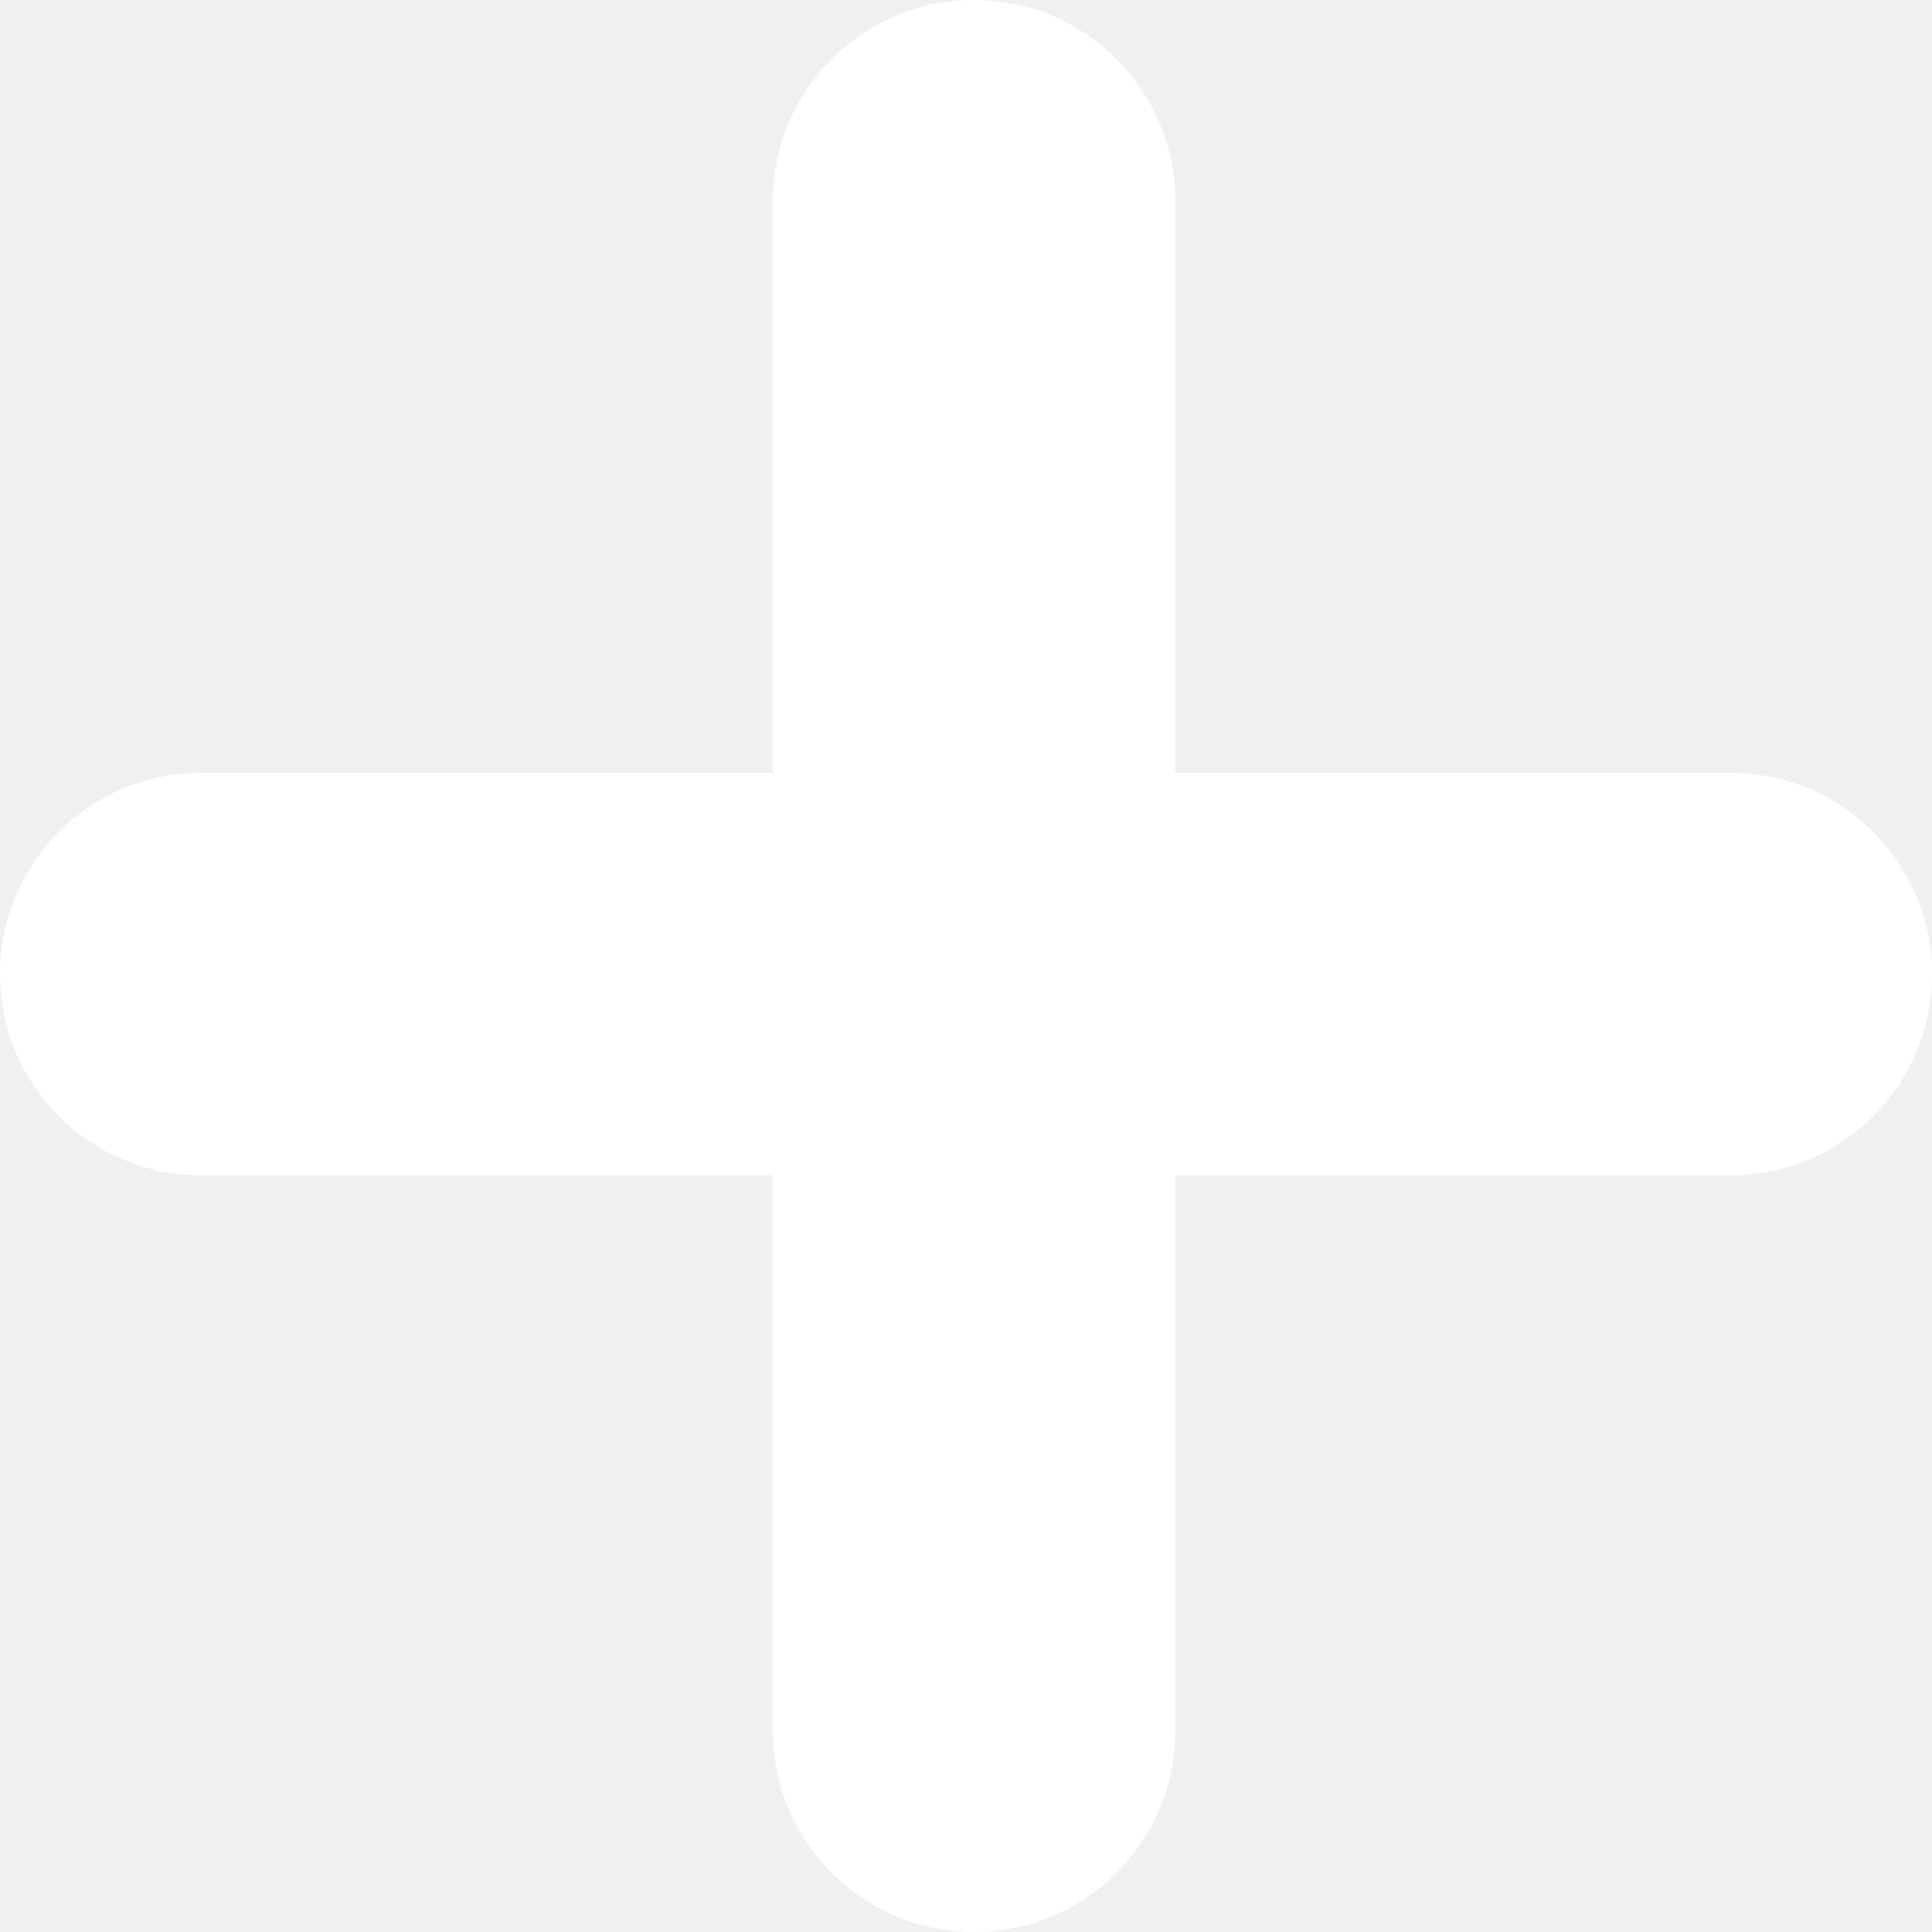
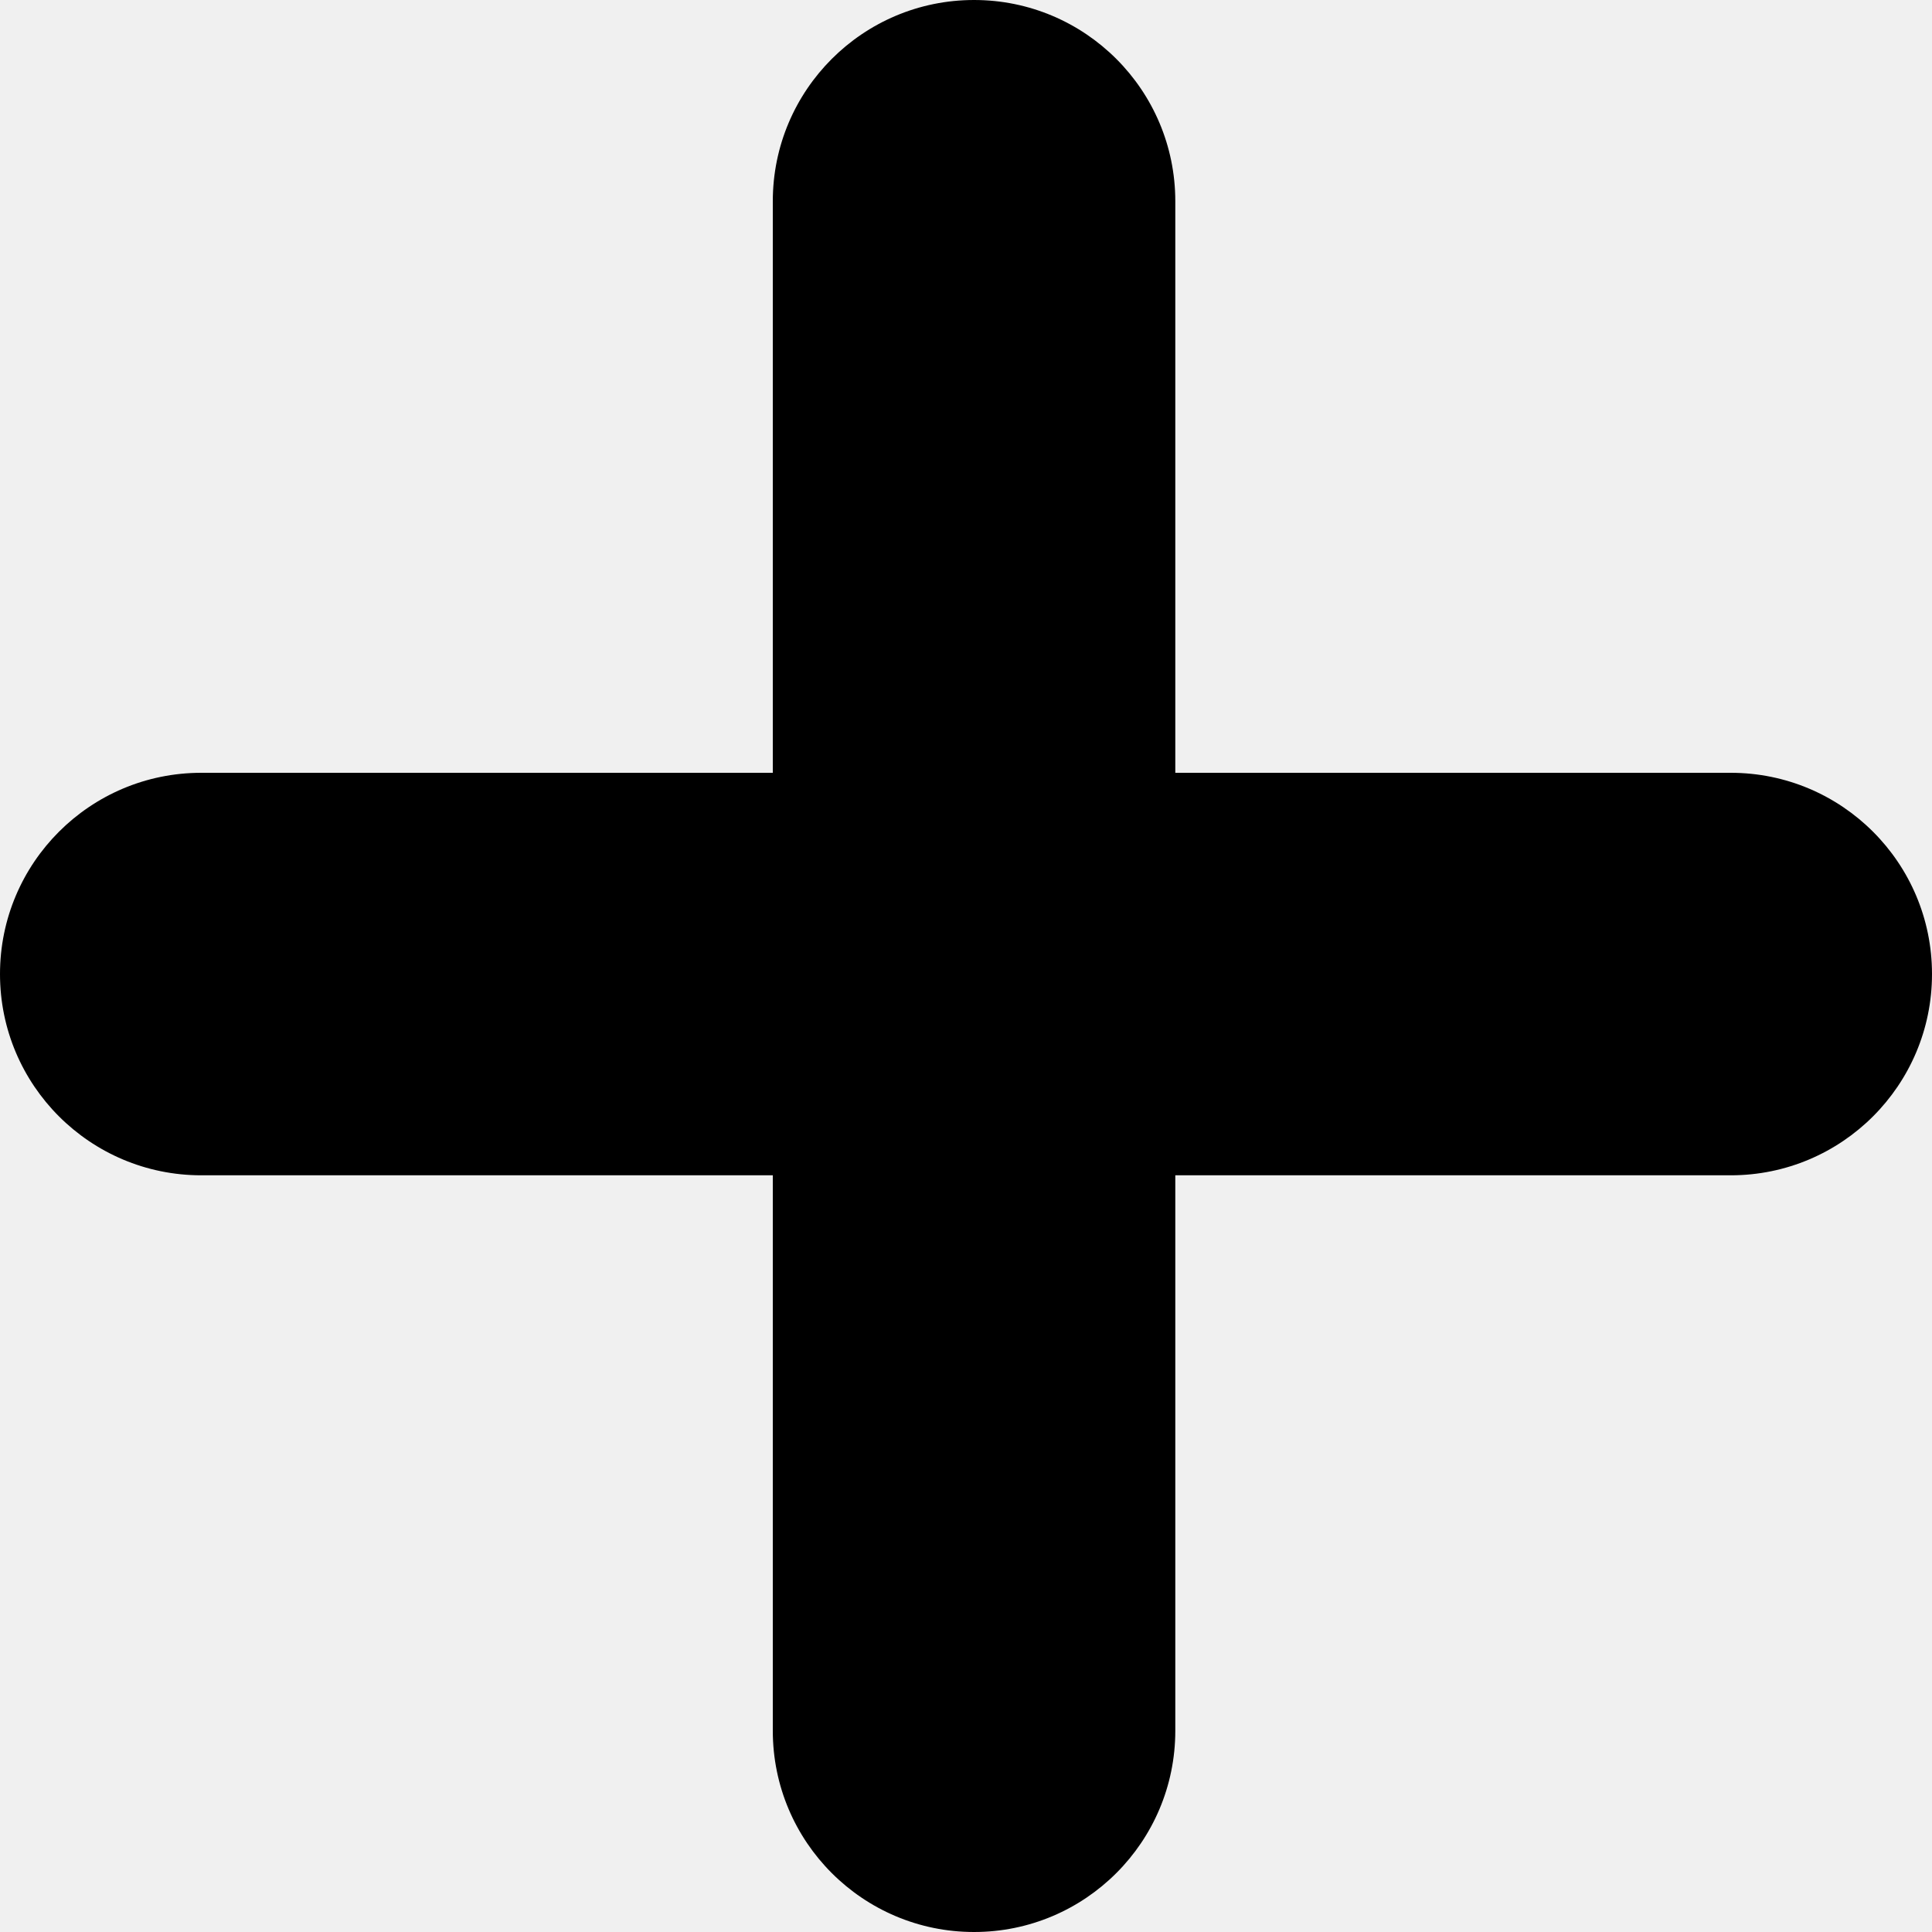
<svg xmlns="http://www.w3.org/2000/svg" width="120" height="120" viewBox="0 0 120 120" fill="none">
-   <rect x="48" width="25" height="120" rx="12.5" fill="white" />
-   <rect y="73" width="25" height="120" rx="12.5" transform="rotate(-90 0 73)" fill="white" />
+   <rect x="48" width="25" height="120" rx="12.5" fill="black" />
+   <rect y="73" width="25" height="120" rx="12.5" transform="rotate(-90 0 73)" fill="black" />
</svg>
